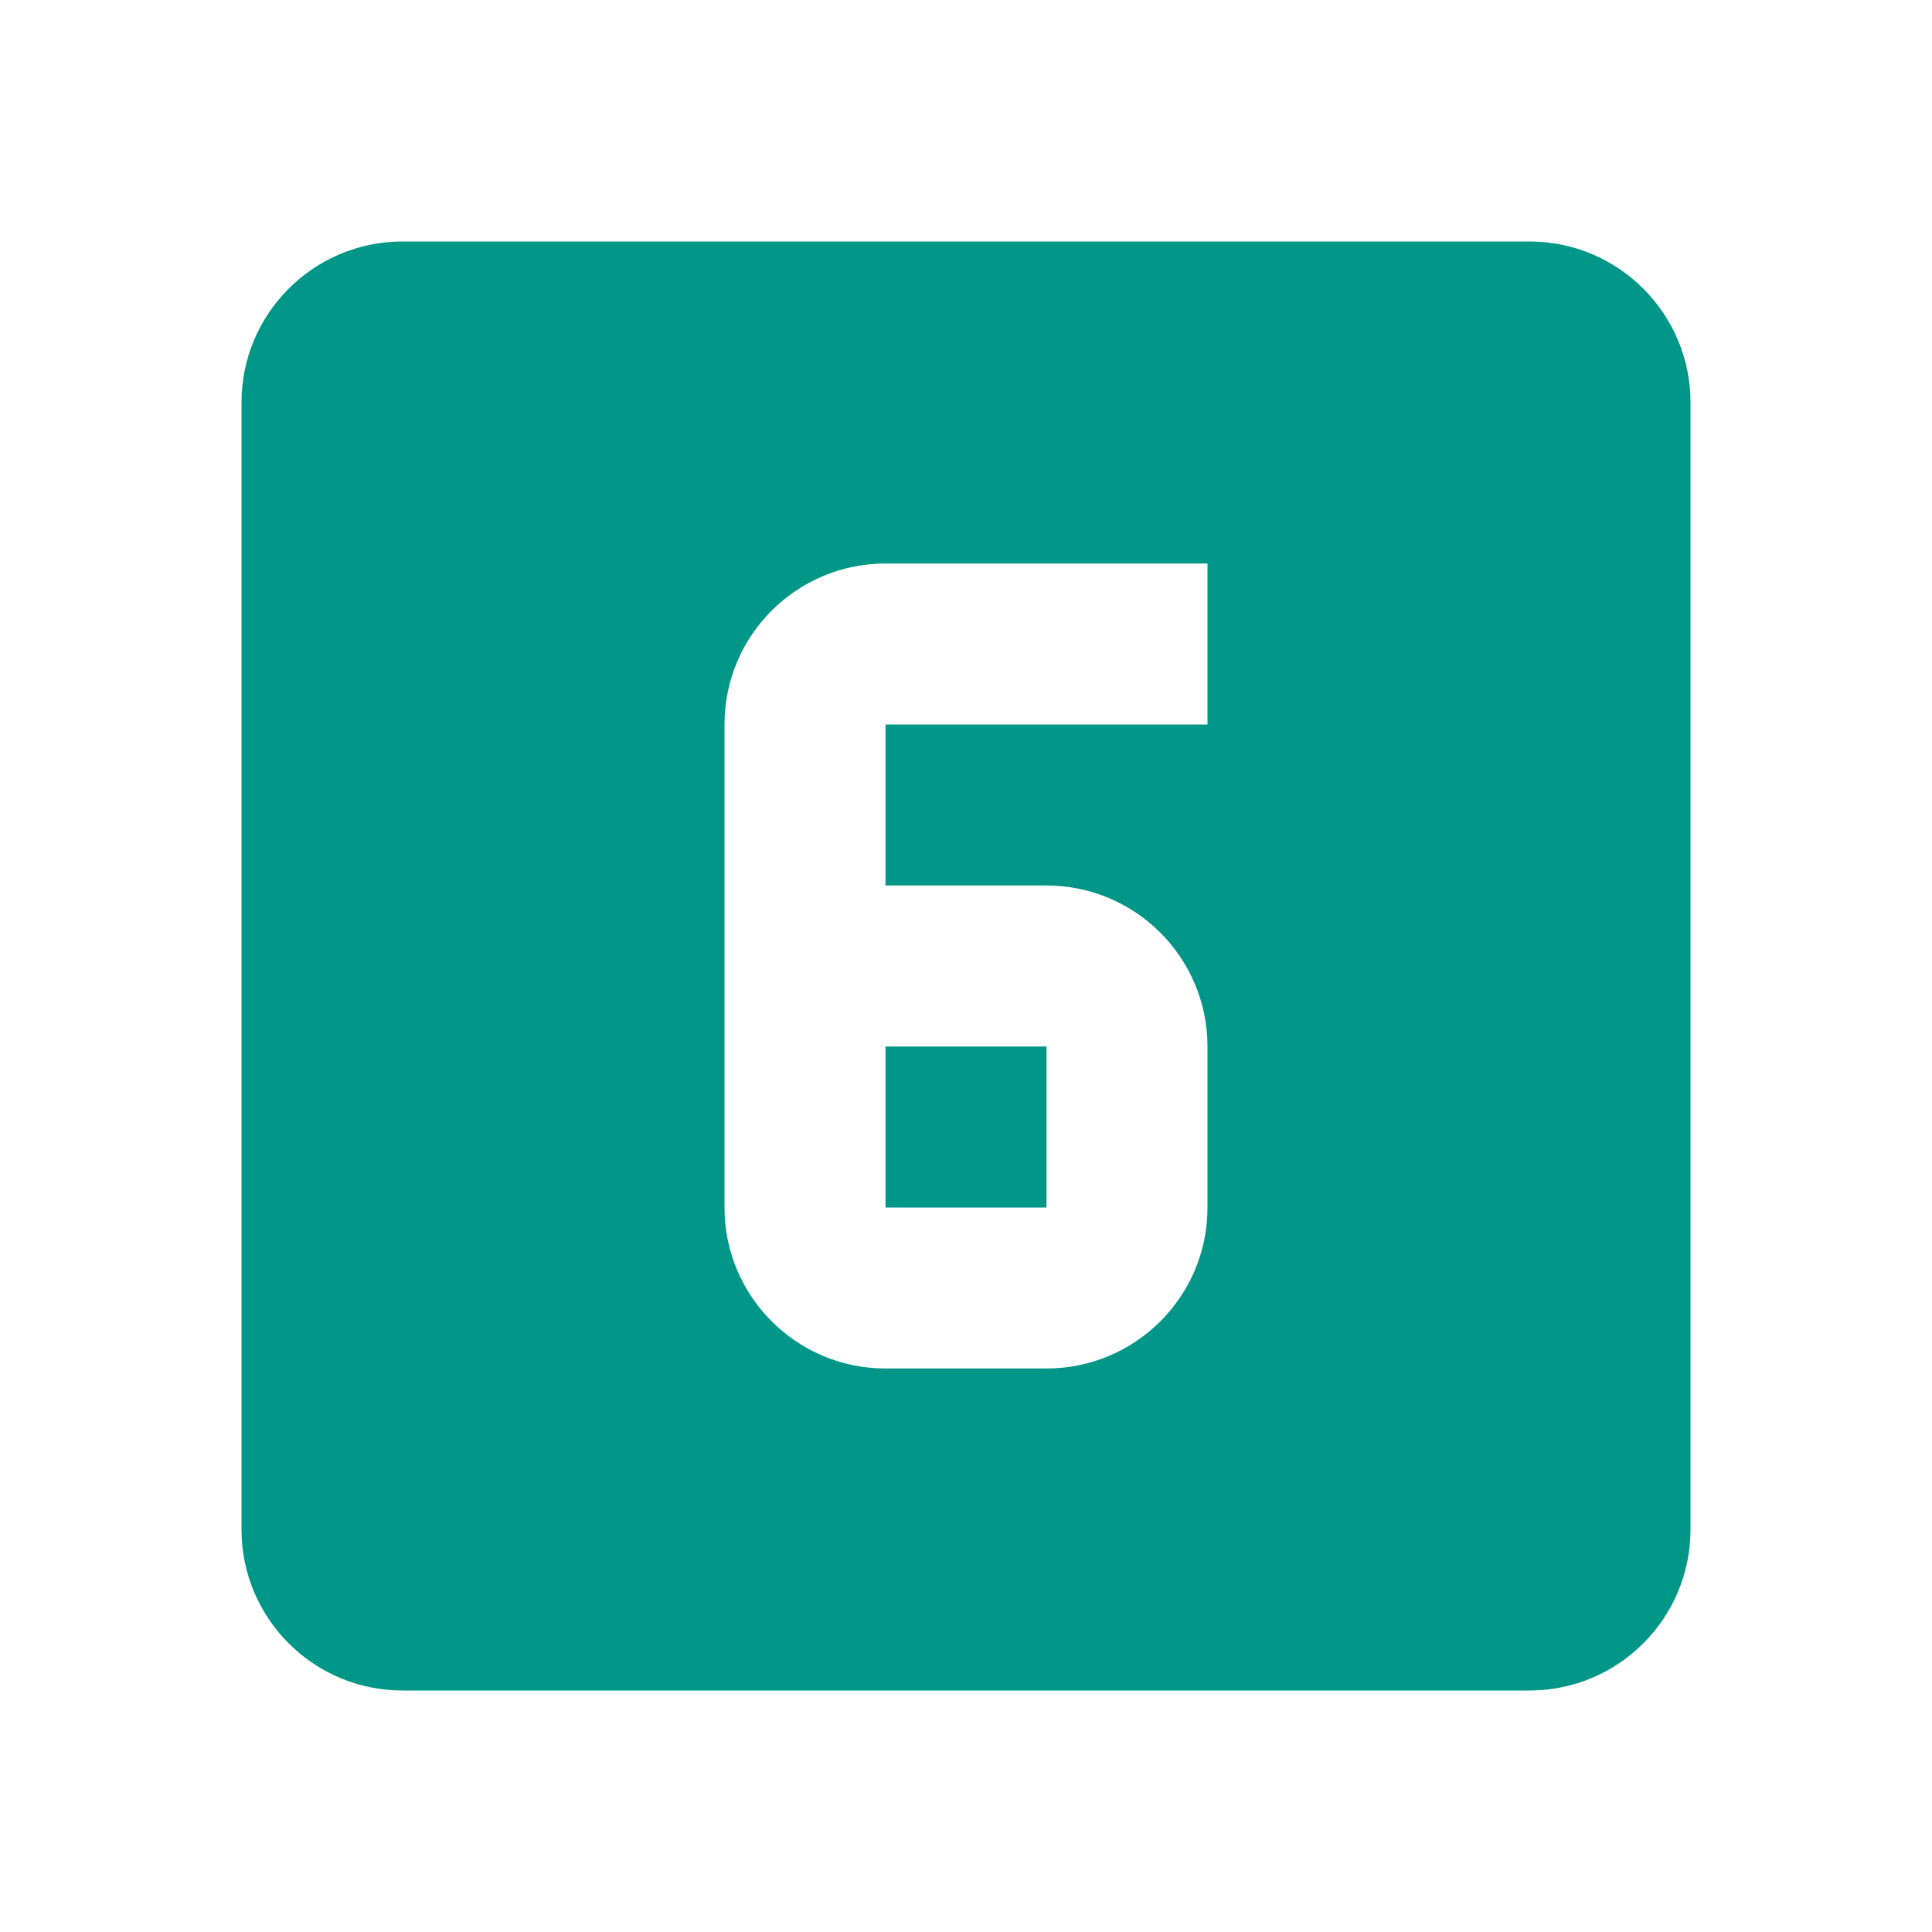
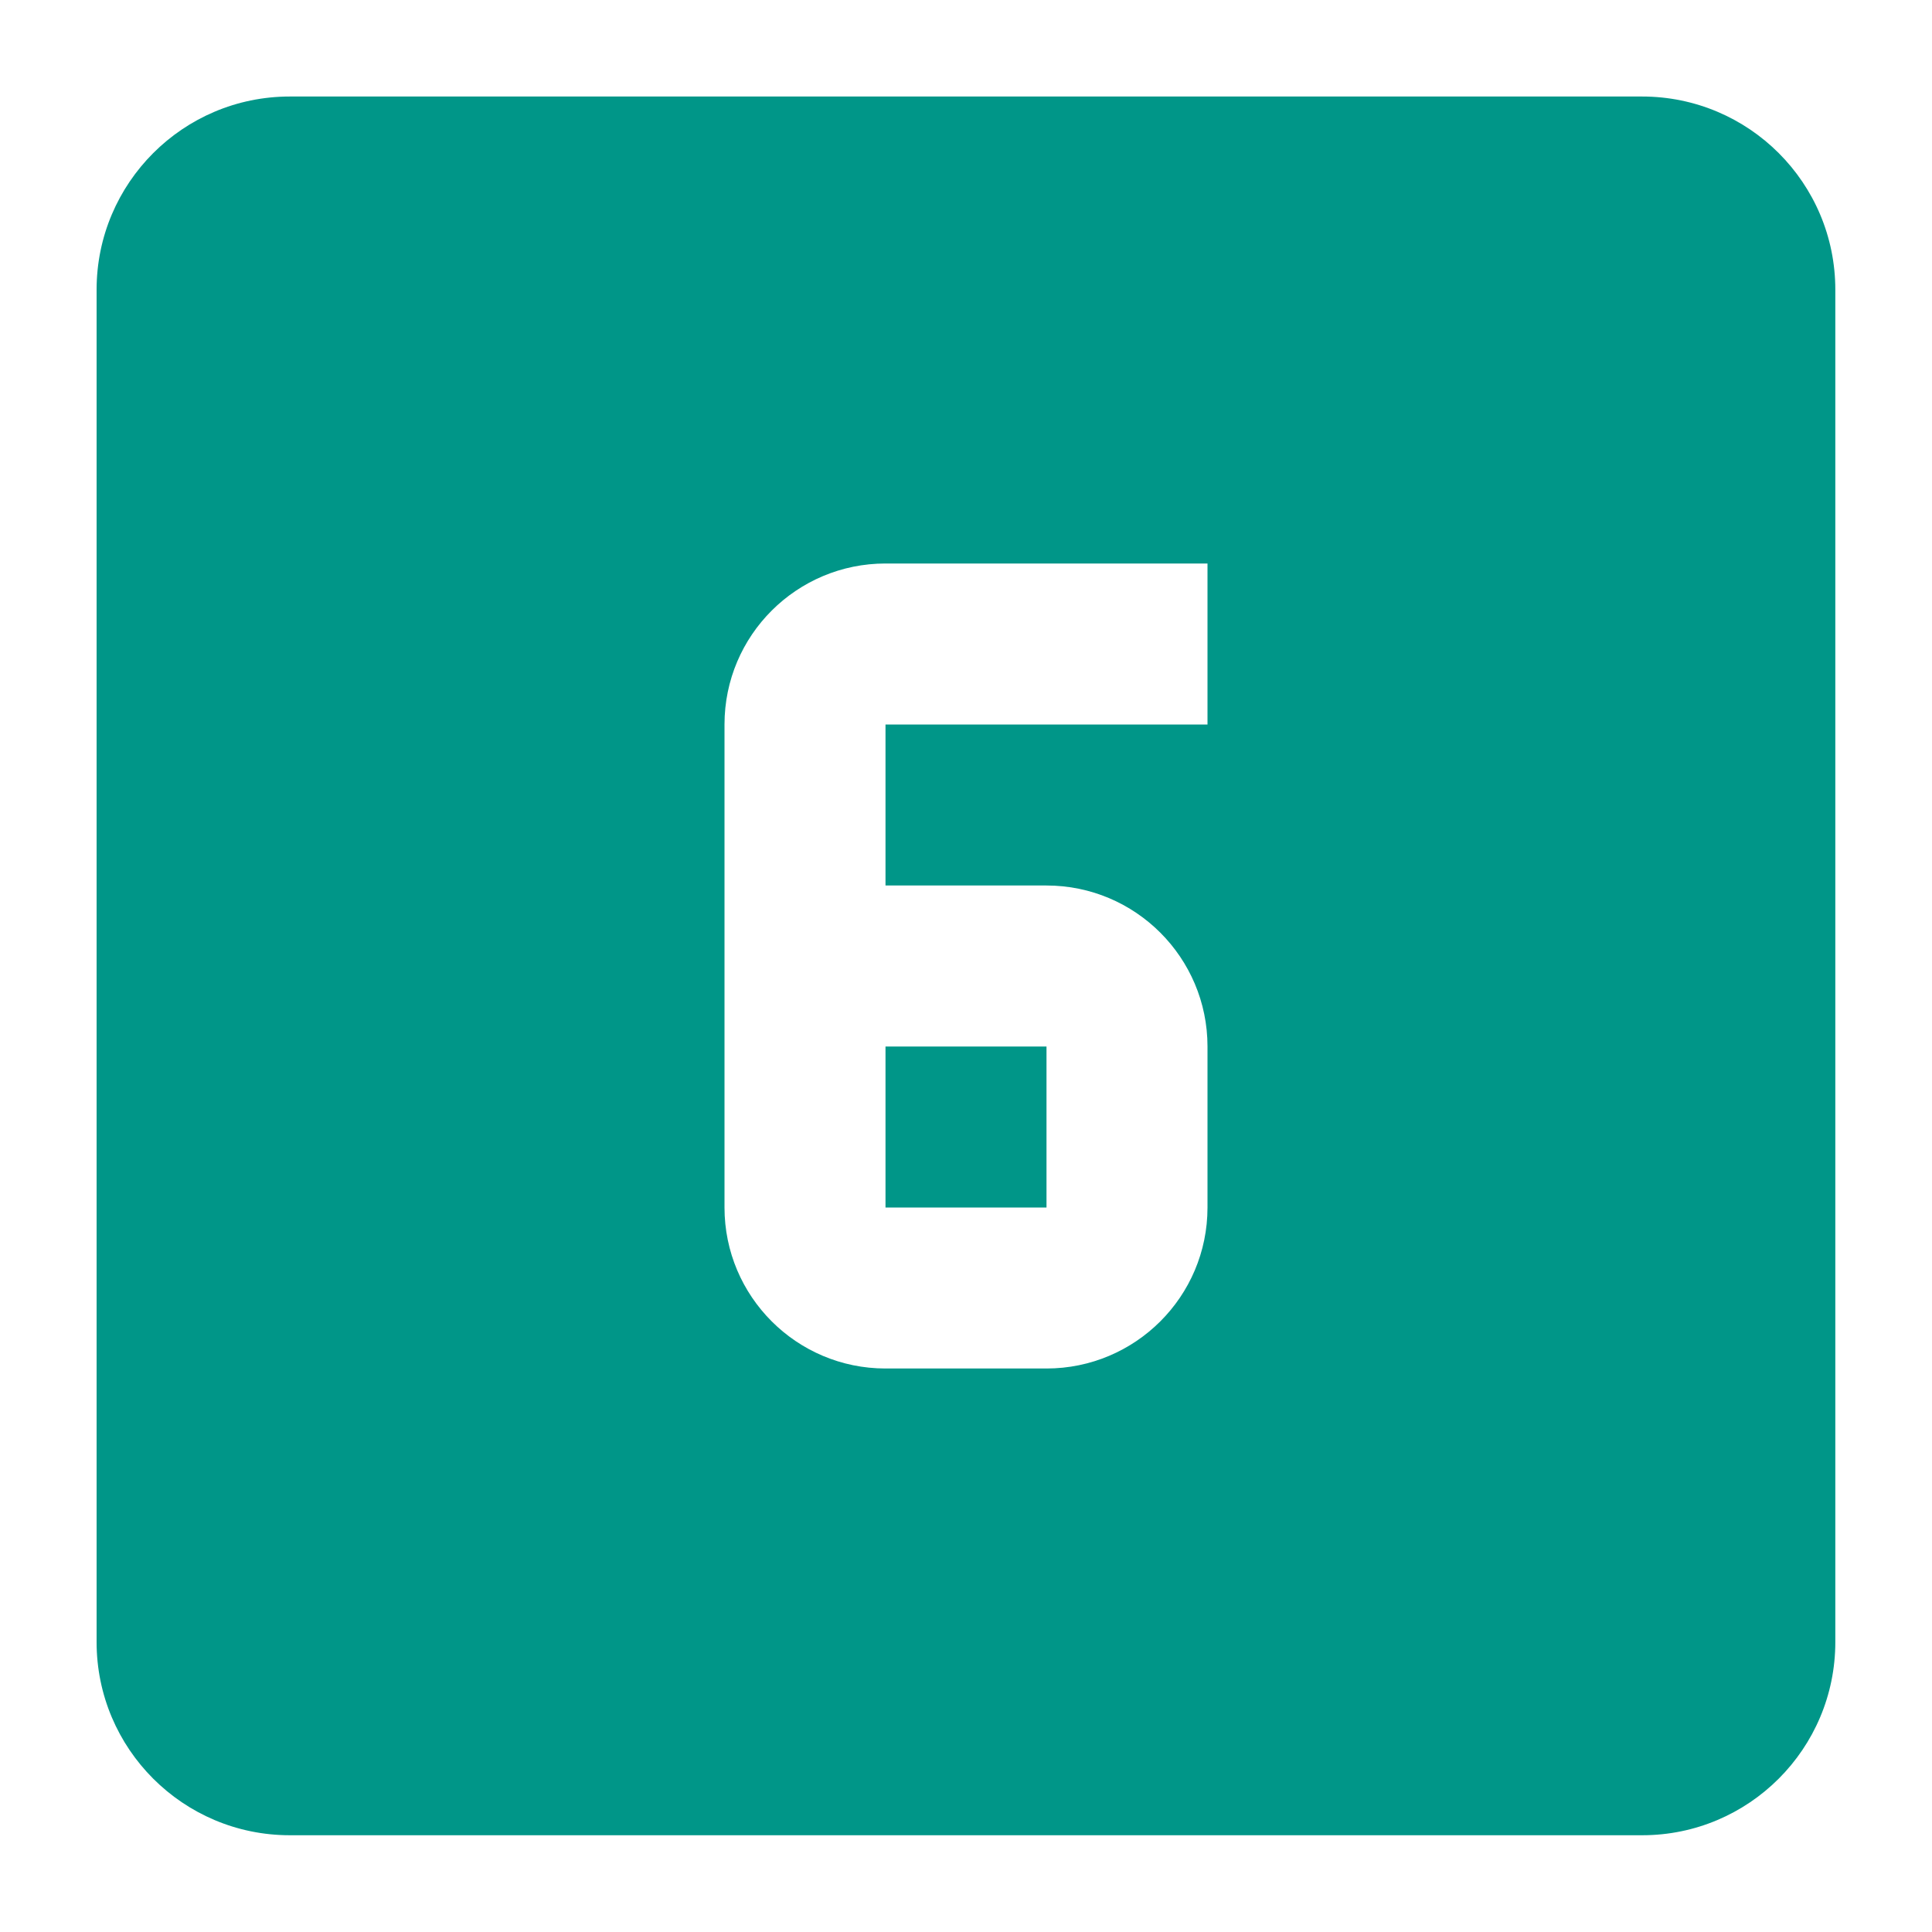
<svg xmlns="http://www.w3.org/2000/svg" version="1.1" id="Layer_1" x="0px" y="0px" width="24px" height="24px" viewBox="0 0 24 24" enable-background="new 0 0 24 24" xml:space="preserve">
-   <path fill="#009688" d="M15,9h-4v2h2c1.104,0,2,0.896,2,2v2c0,1.109-0.9,2-2,2h-2c-1.104,0-2-0.896-2-2V9c0-1.11,0.9-2,2-2h4 M19,3  H5C3.896,3,3,3.896,3,5v14c0,1.104,0.896,2,2,2h14c1.104,0,2-0.896,2-2V5C21,3.896,20.104,3,19,3 M11,15h2v-2h-2V15z" />
+   <path fill="#009688" d="M15,9h-4v2h2c1.104,0,2,0.896,2,2v2c0,1.109-0.9,2-2,2h-2c-1.104,0-2-0.896-2-2V9c0-1.11,0.9-2,2-2h4   M20.398,1.199H3.6c-1.325,0-2.4,1.075-2.4,2.4v16.799c0,1.326,1.075,2.4,2.4,2.4h16.8c1.324,0,2.399-1.074,2.399-2.4V3.6  C22.8,2.274,21.725,1.199,20.398,1.199 M11,15h2v-2h-2V15z" />
</svg>
